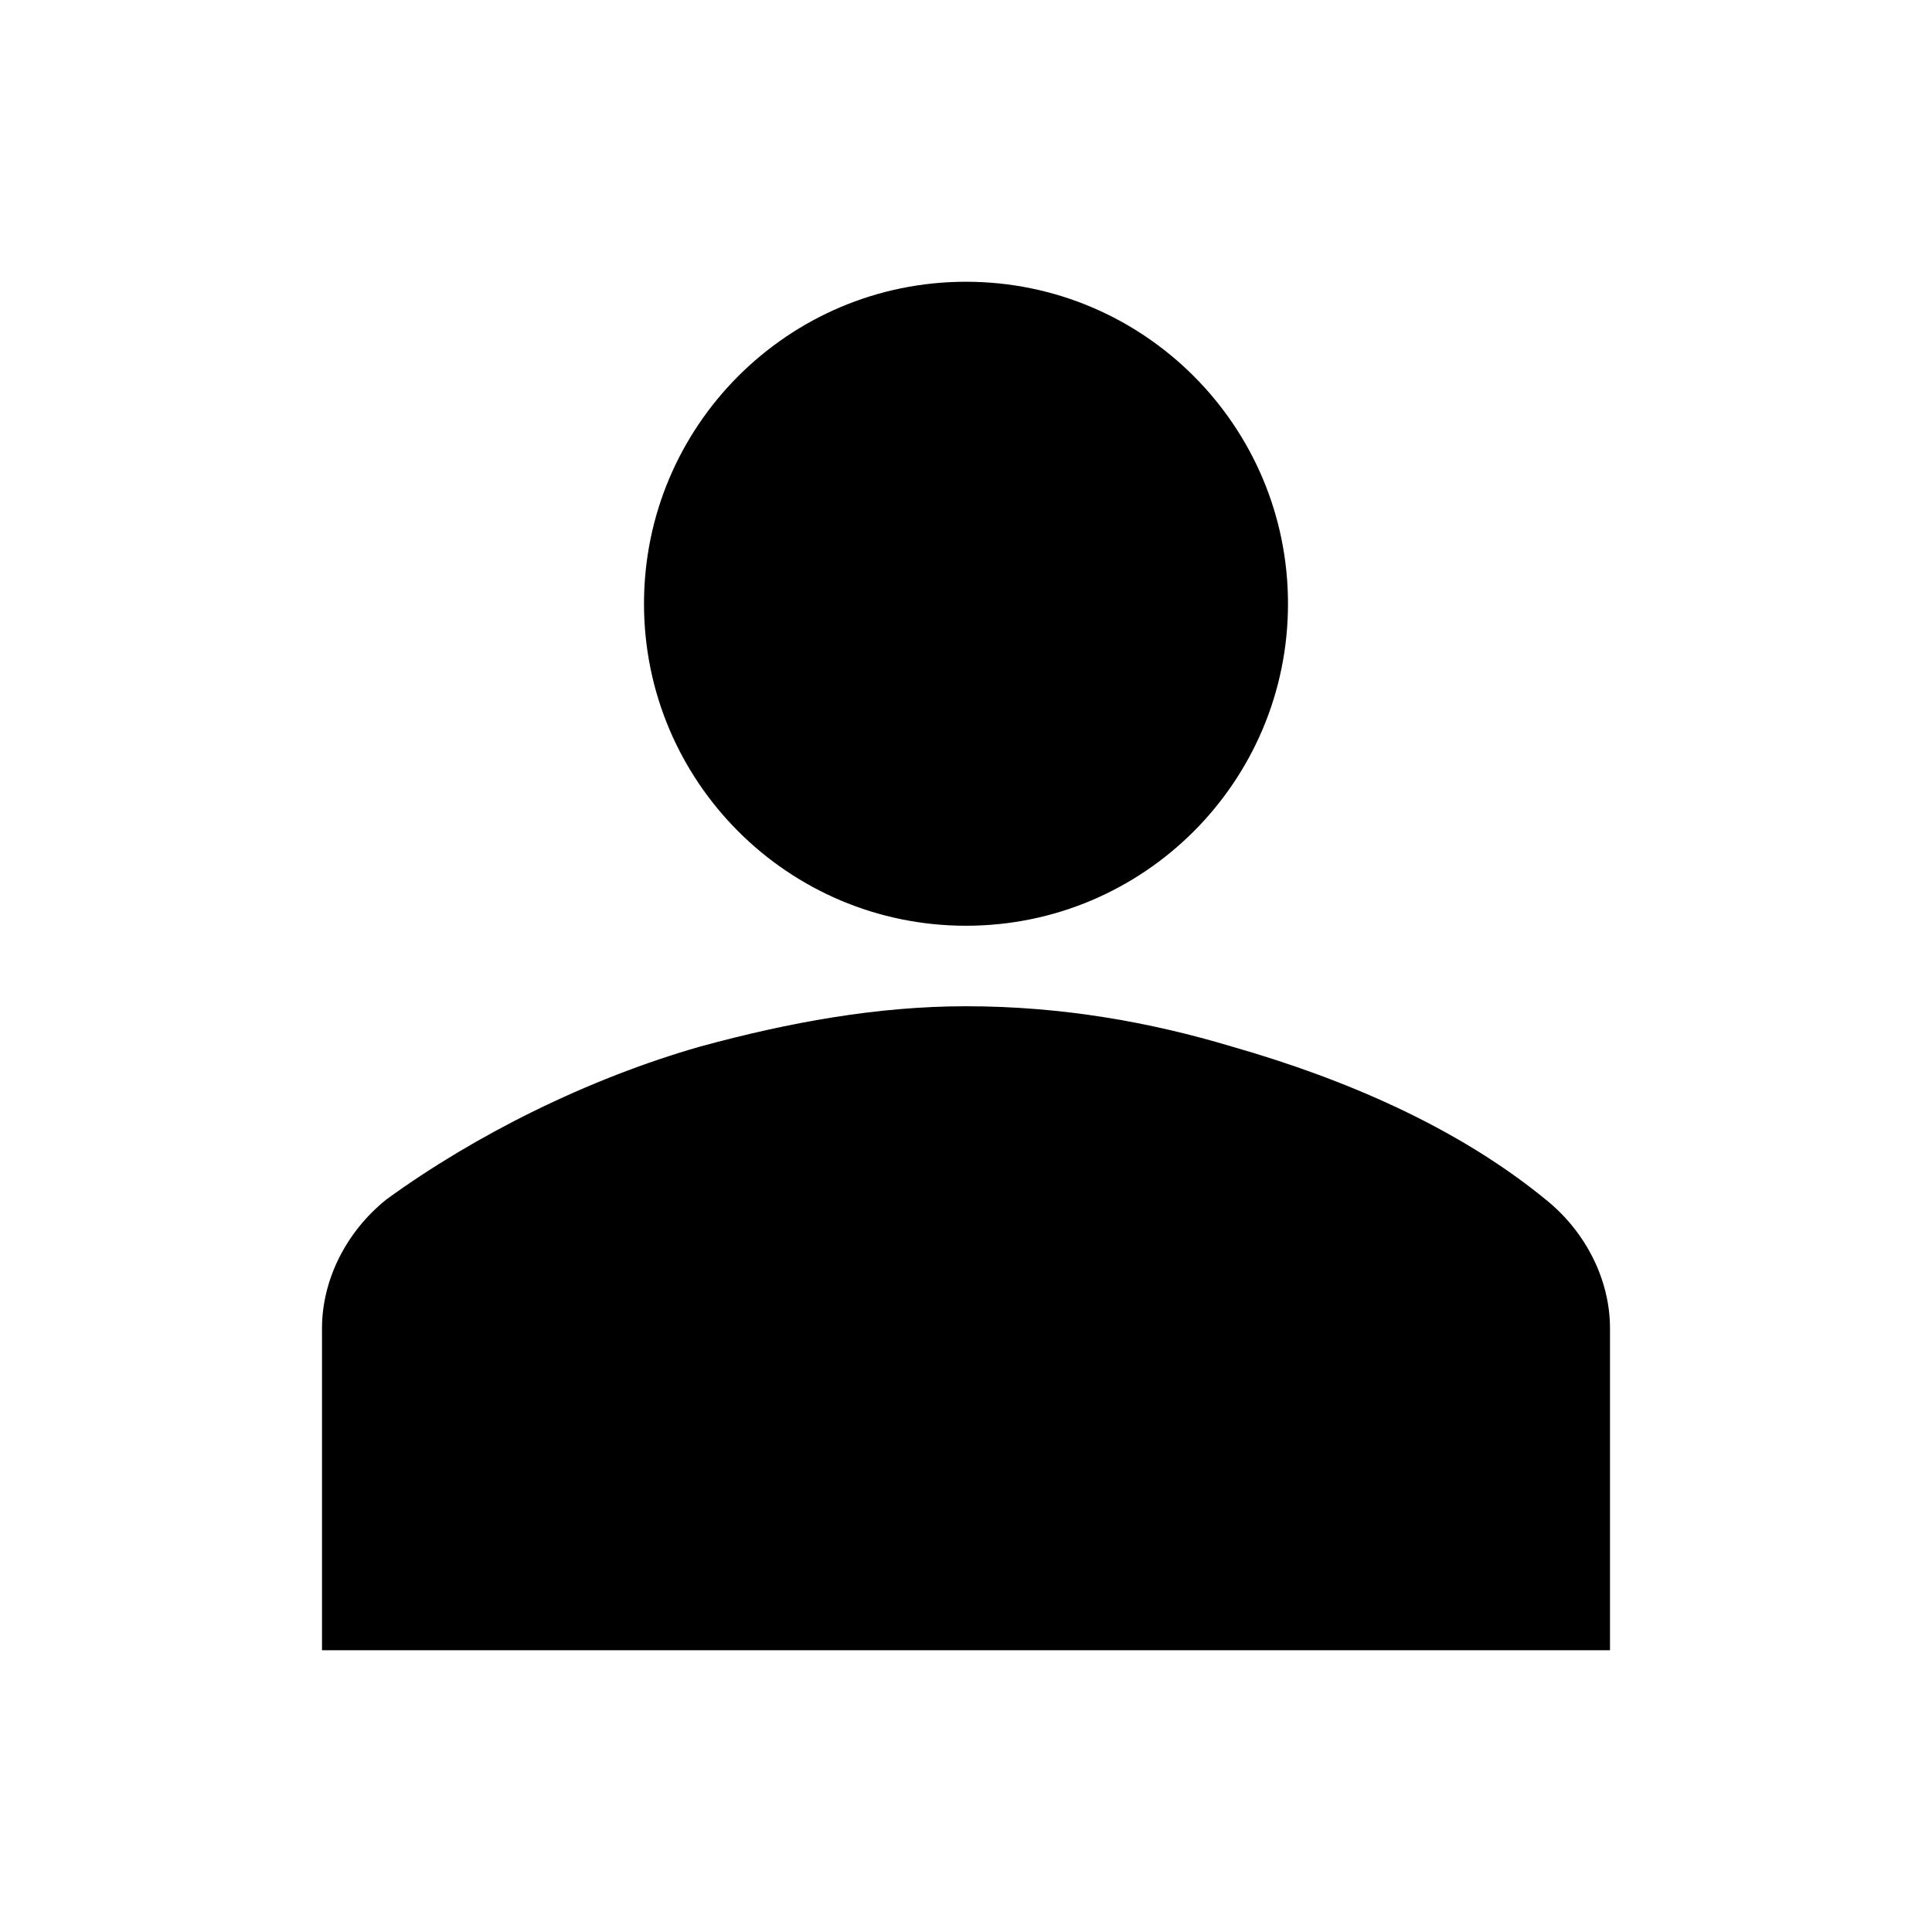
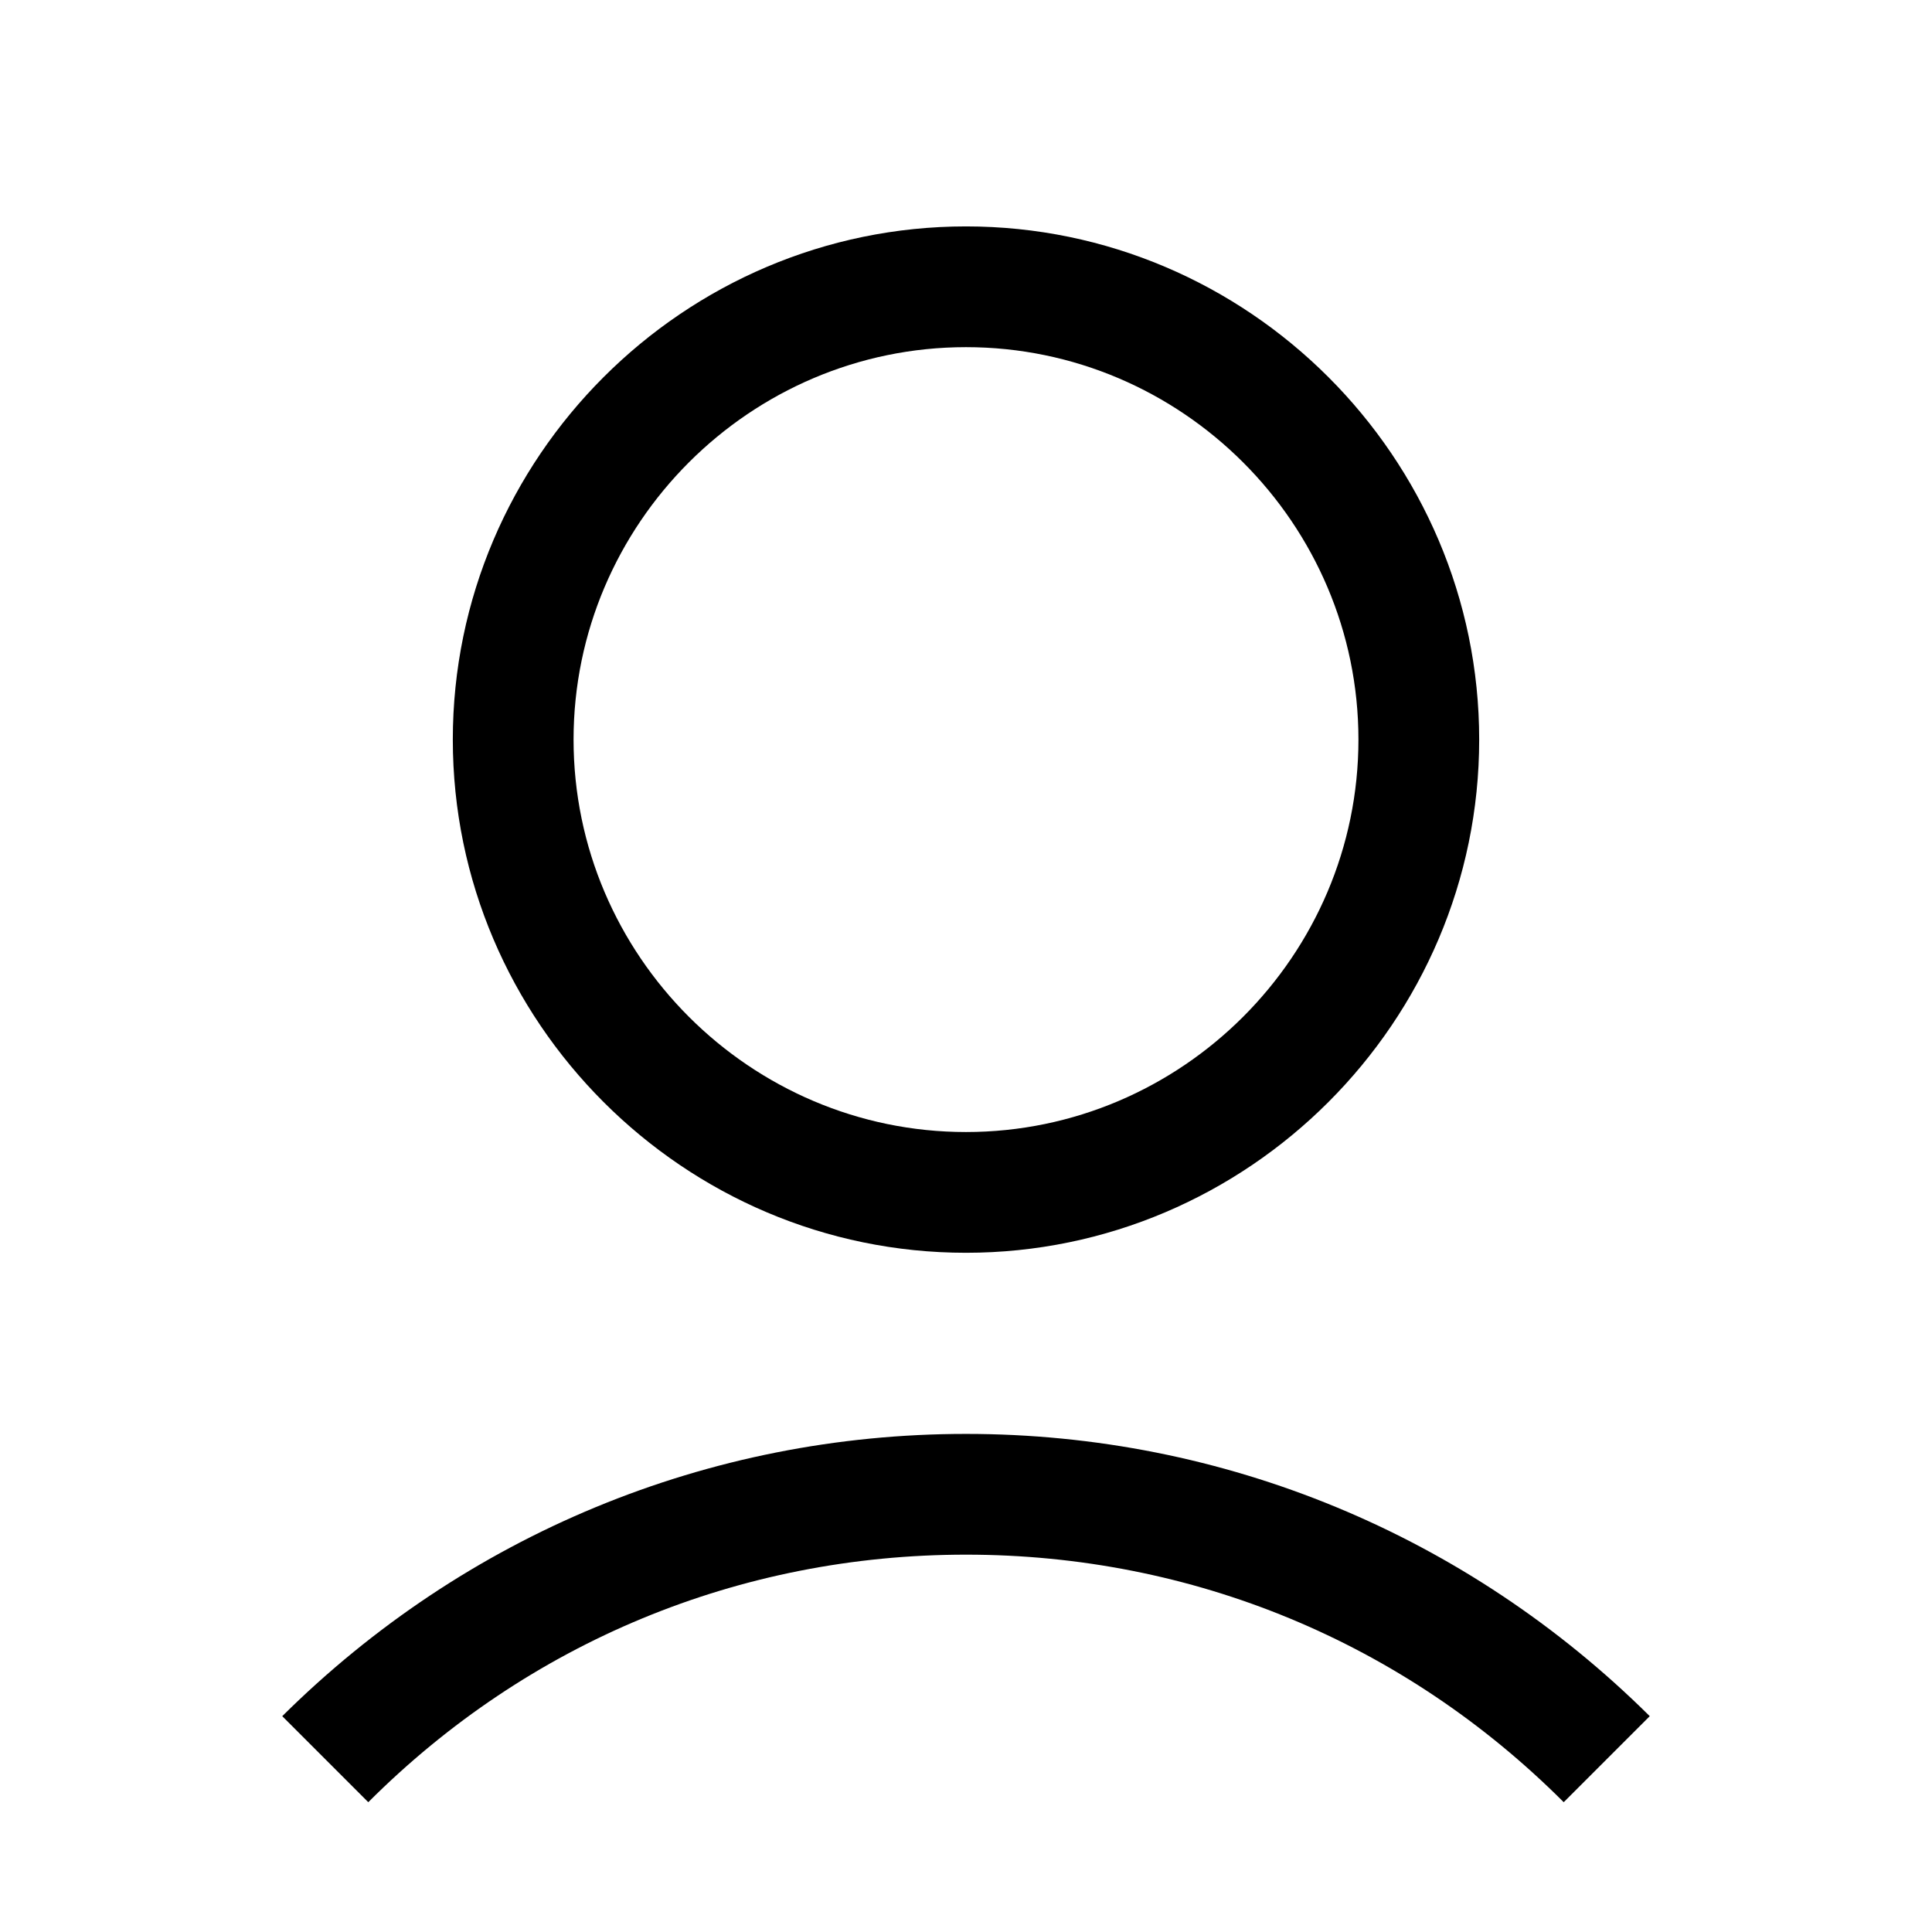
- <svg xmlns="http://www.w3.org/2000/svg" id="Icons_User" overflow="hidden" version="1.1" viewBox="0 0 96 96">
+ <svg xmlns="http://www.w3.org/2000/svg" id="Layer_1" style="enable-background:new 0 0 128 128;" version="1.1" viewBox="0 0 128 128" xml:space="preserve">
  <g>
-     <circle cx="48" cy="30" r="16" />
-     <path d=" M 80 82 L 80 66 C 80 63.6 78.8 61.2 76.8 59.6 C 72.4 56 66.8 53.6 61.2 52 C 57.2 50.8 52.8 50 48 50 C 43.6 50 39.2 50.8 34.8 52 C 29.2 53.6 23.6 56.4 19.2 59.6 C 17.2 61.2 16 63.6 16 66 L 16 82 L 80 82 Z" />
+     <path d="M30,49c0,18.7,15.3,34,34,34s34-15.3,34-34S82.7,15,64,15S30,30.3,30,49z M90,49c0,14.3-11.7,26-26,26S38,63.3,38,49   s11.7-26,26-26S90,34.7,90,49z" />
+     <path d="M24.4,119.4C35,108.8,49,103,64,103s29,5.8,39.6,16.4l5.7-5.7C97.2,101.7,81.1,95,64,95s-33.2,6.7-45.3,18.7L24.4,119.4z" />
  </g>
</svg>
